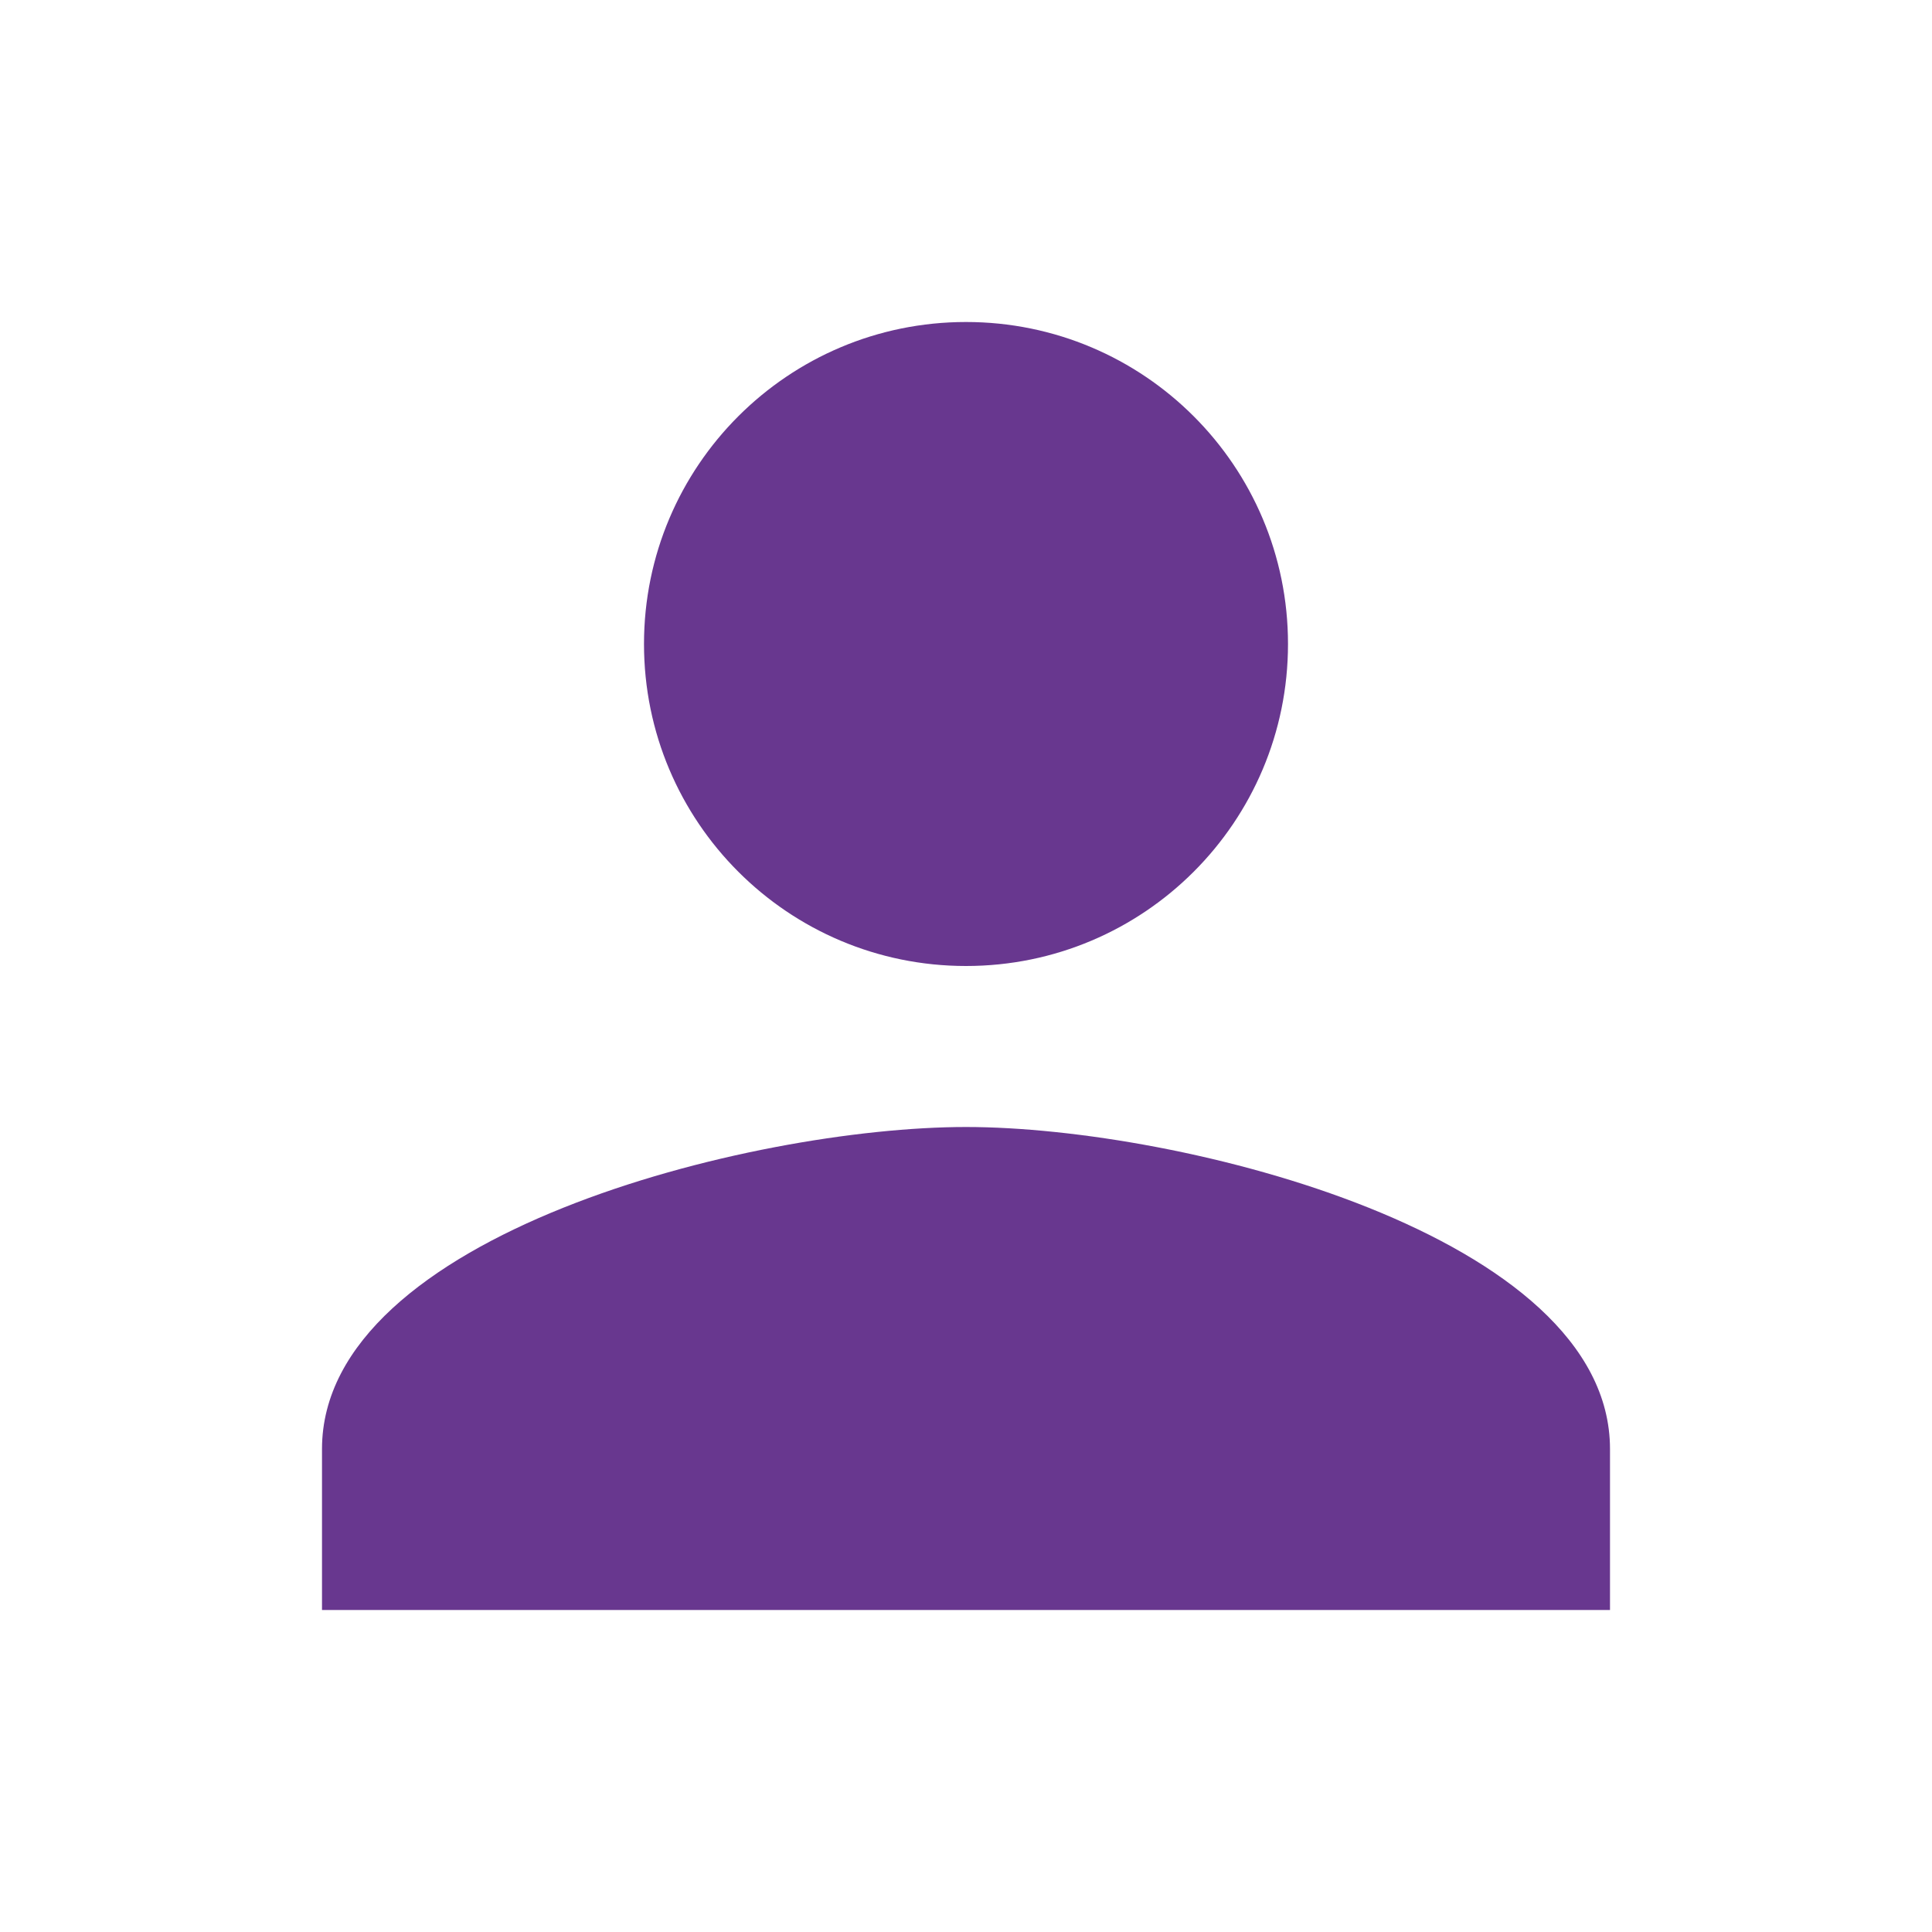
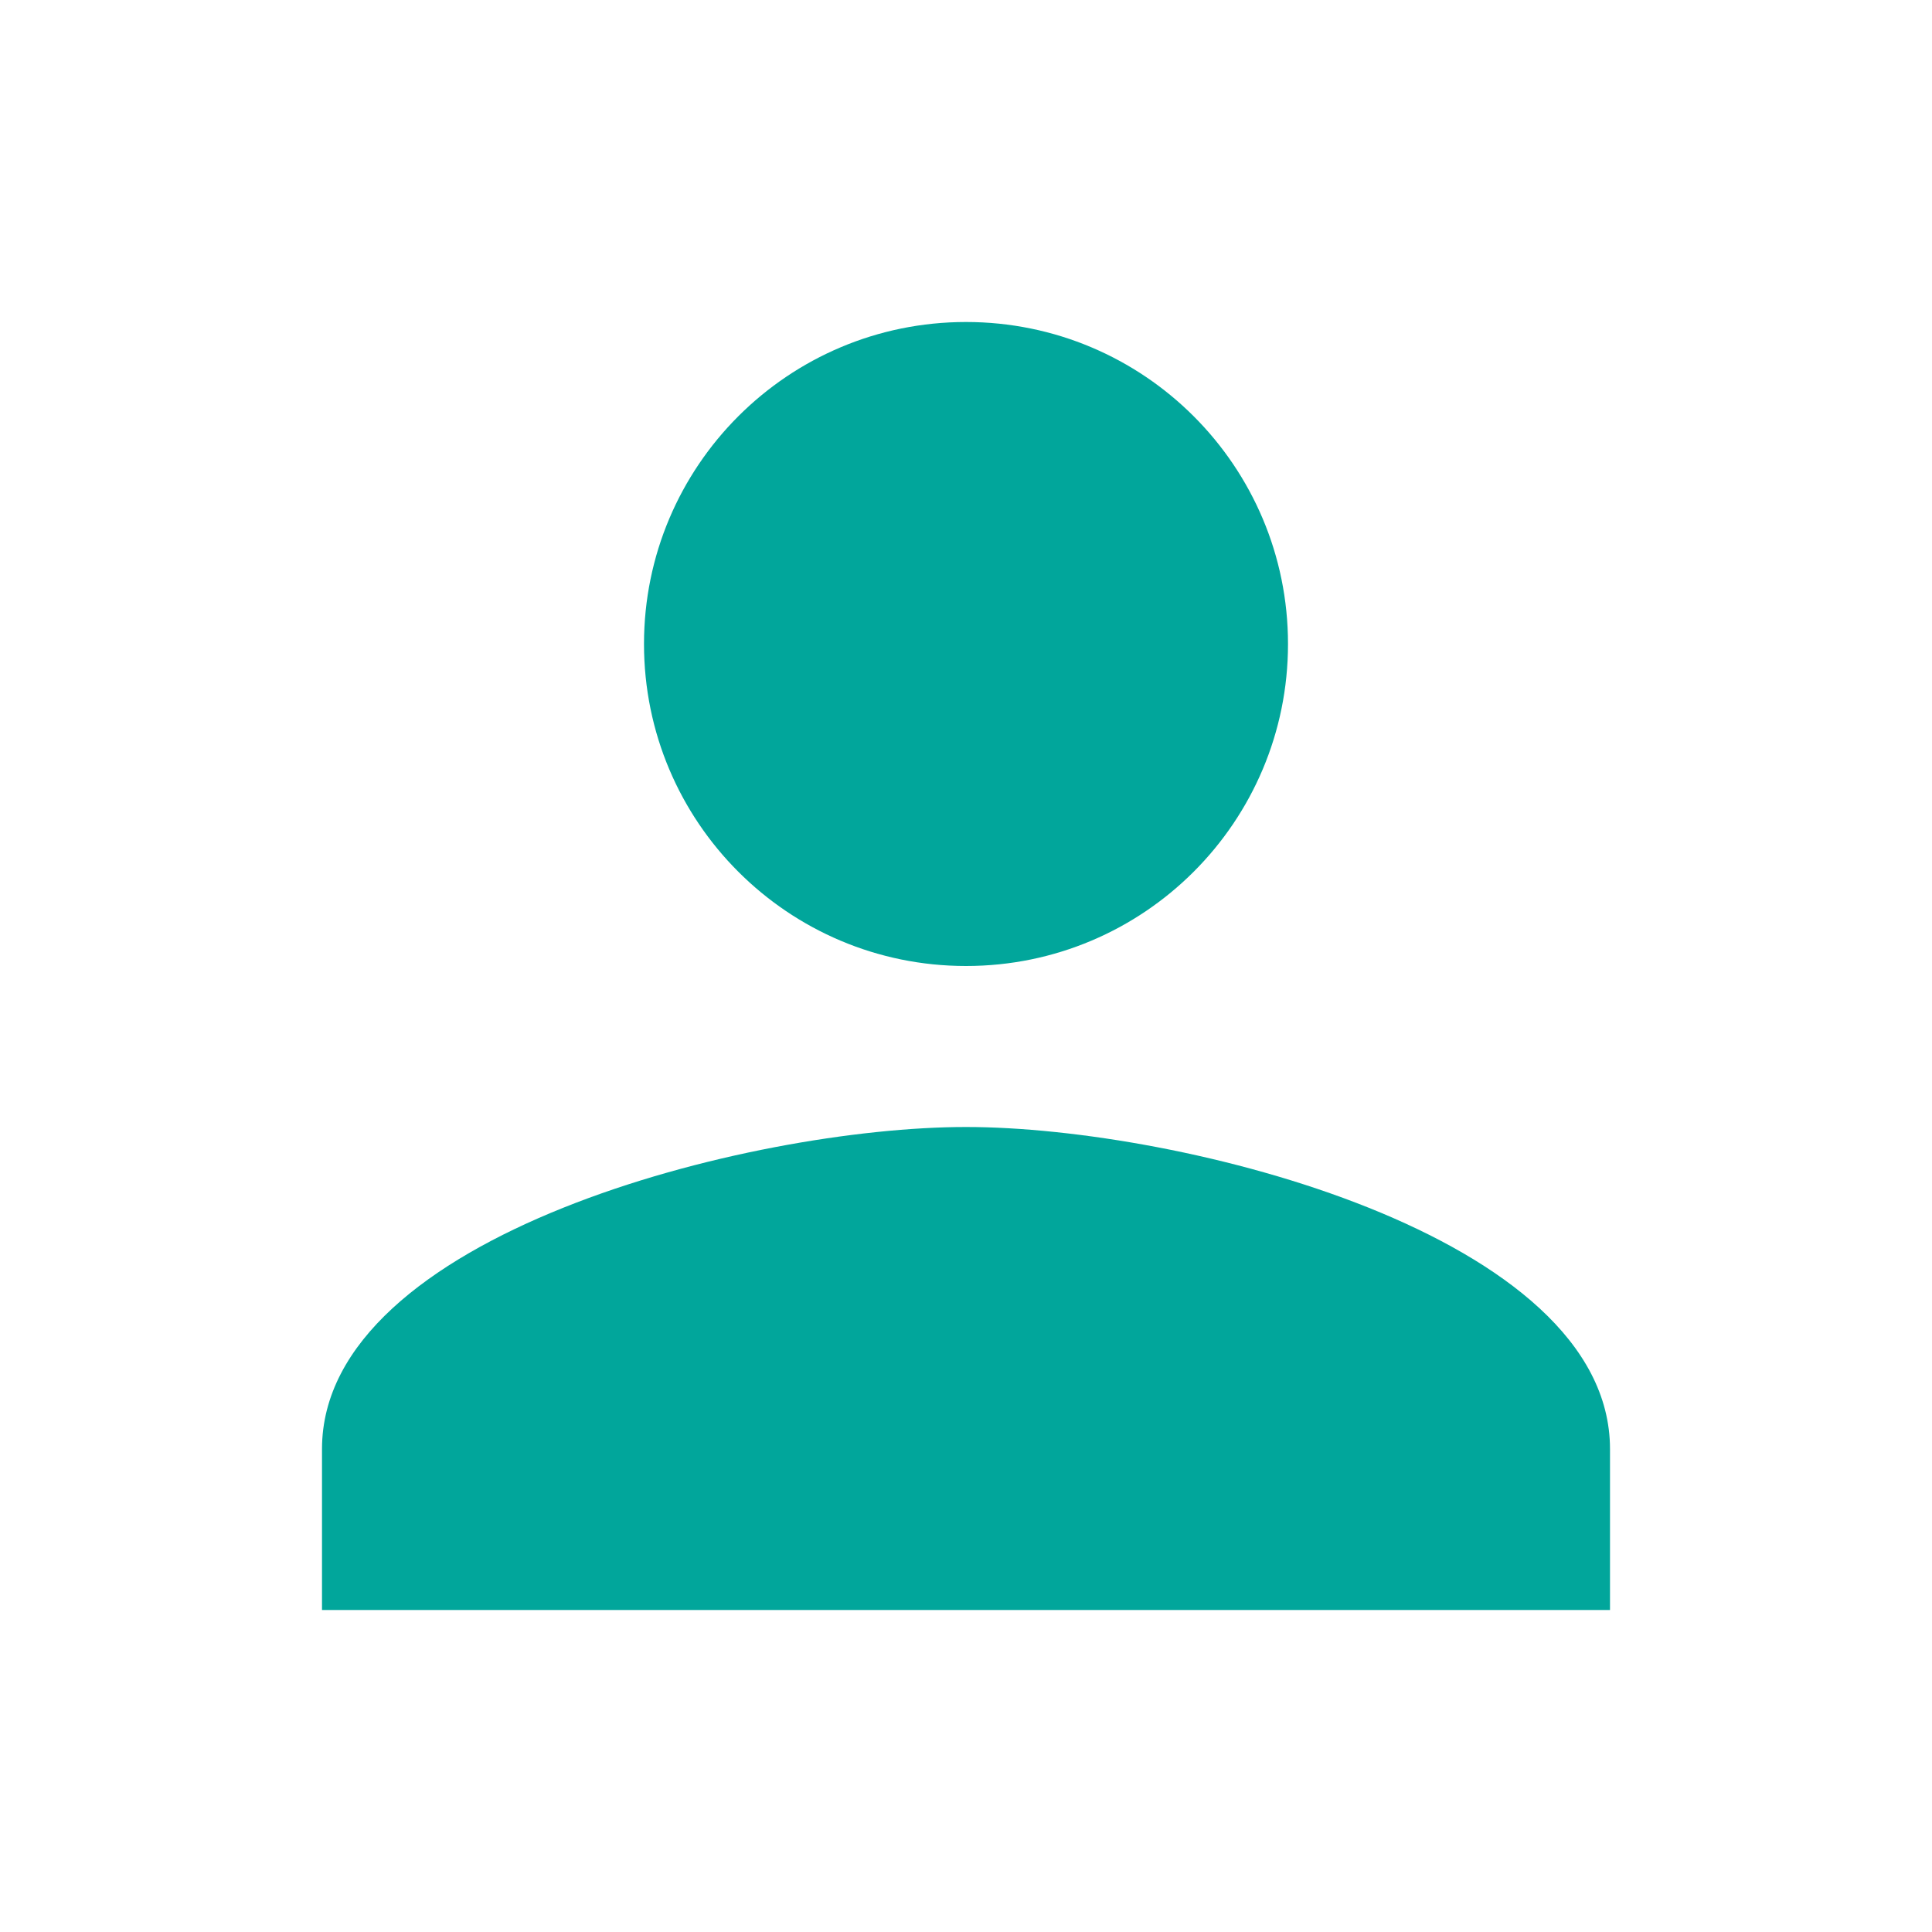
- <svg xmlns="http://www.w3.org/2000/svg" fill="#68378F" height="48" viewBox="0 0 24 24" width="48">
+ <svg xmlns="http://www.w3.org/2000/svg" fill="#01A69B" height="48" viewBox="0 0 24 24" width="48">
  <path d="M12 12c2.21 0 4-1.79 4-4s-1.79-4-4-4-4 1.79-4 4 1.79 4 4 4zm0 2c-2.67 0-8 1.34-8 4v2h16v-2c0-2.66-5.33-4-8-4z" />
  <path d="M0 0h24v24H0z" fill="none" />
</svg>
